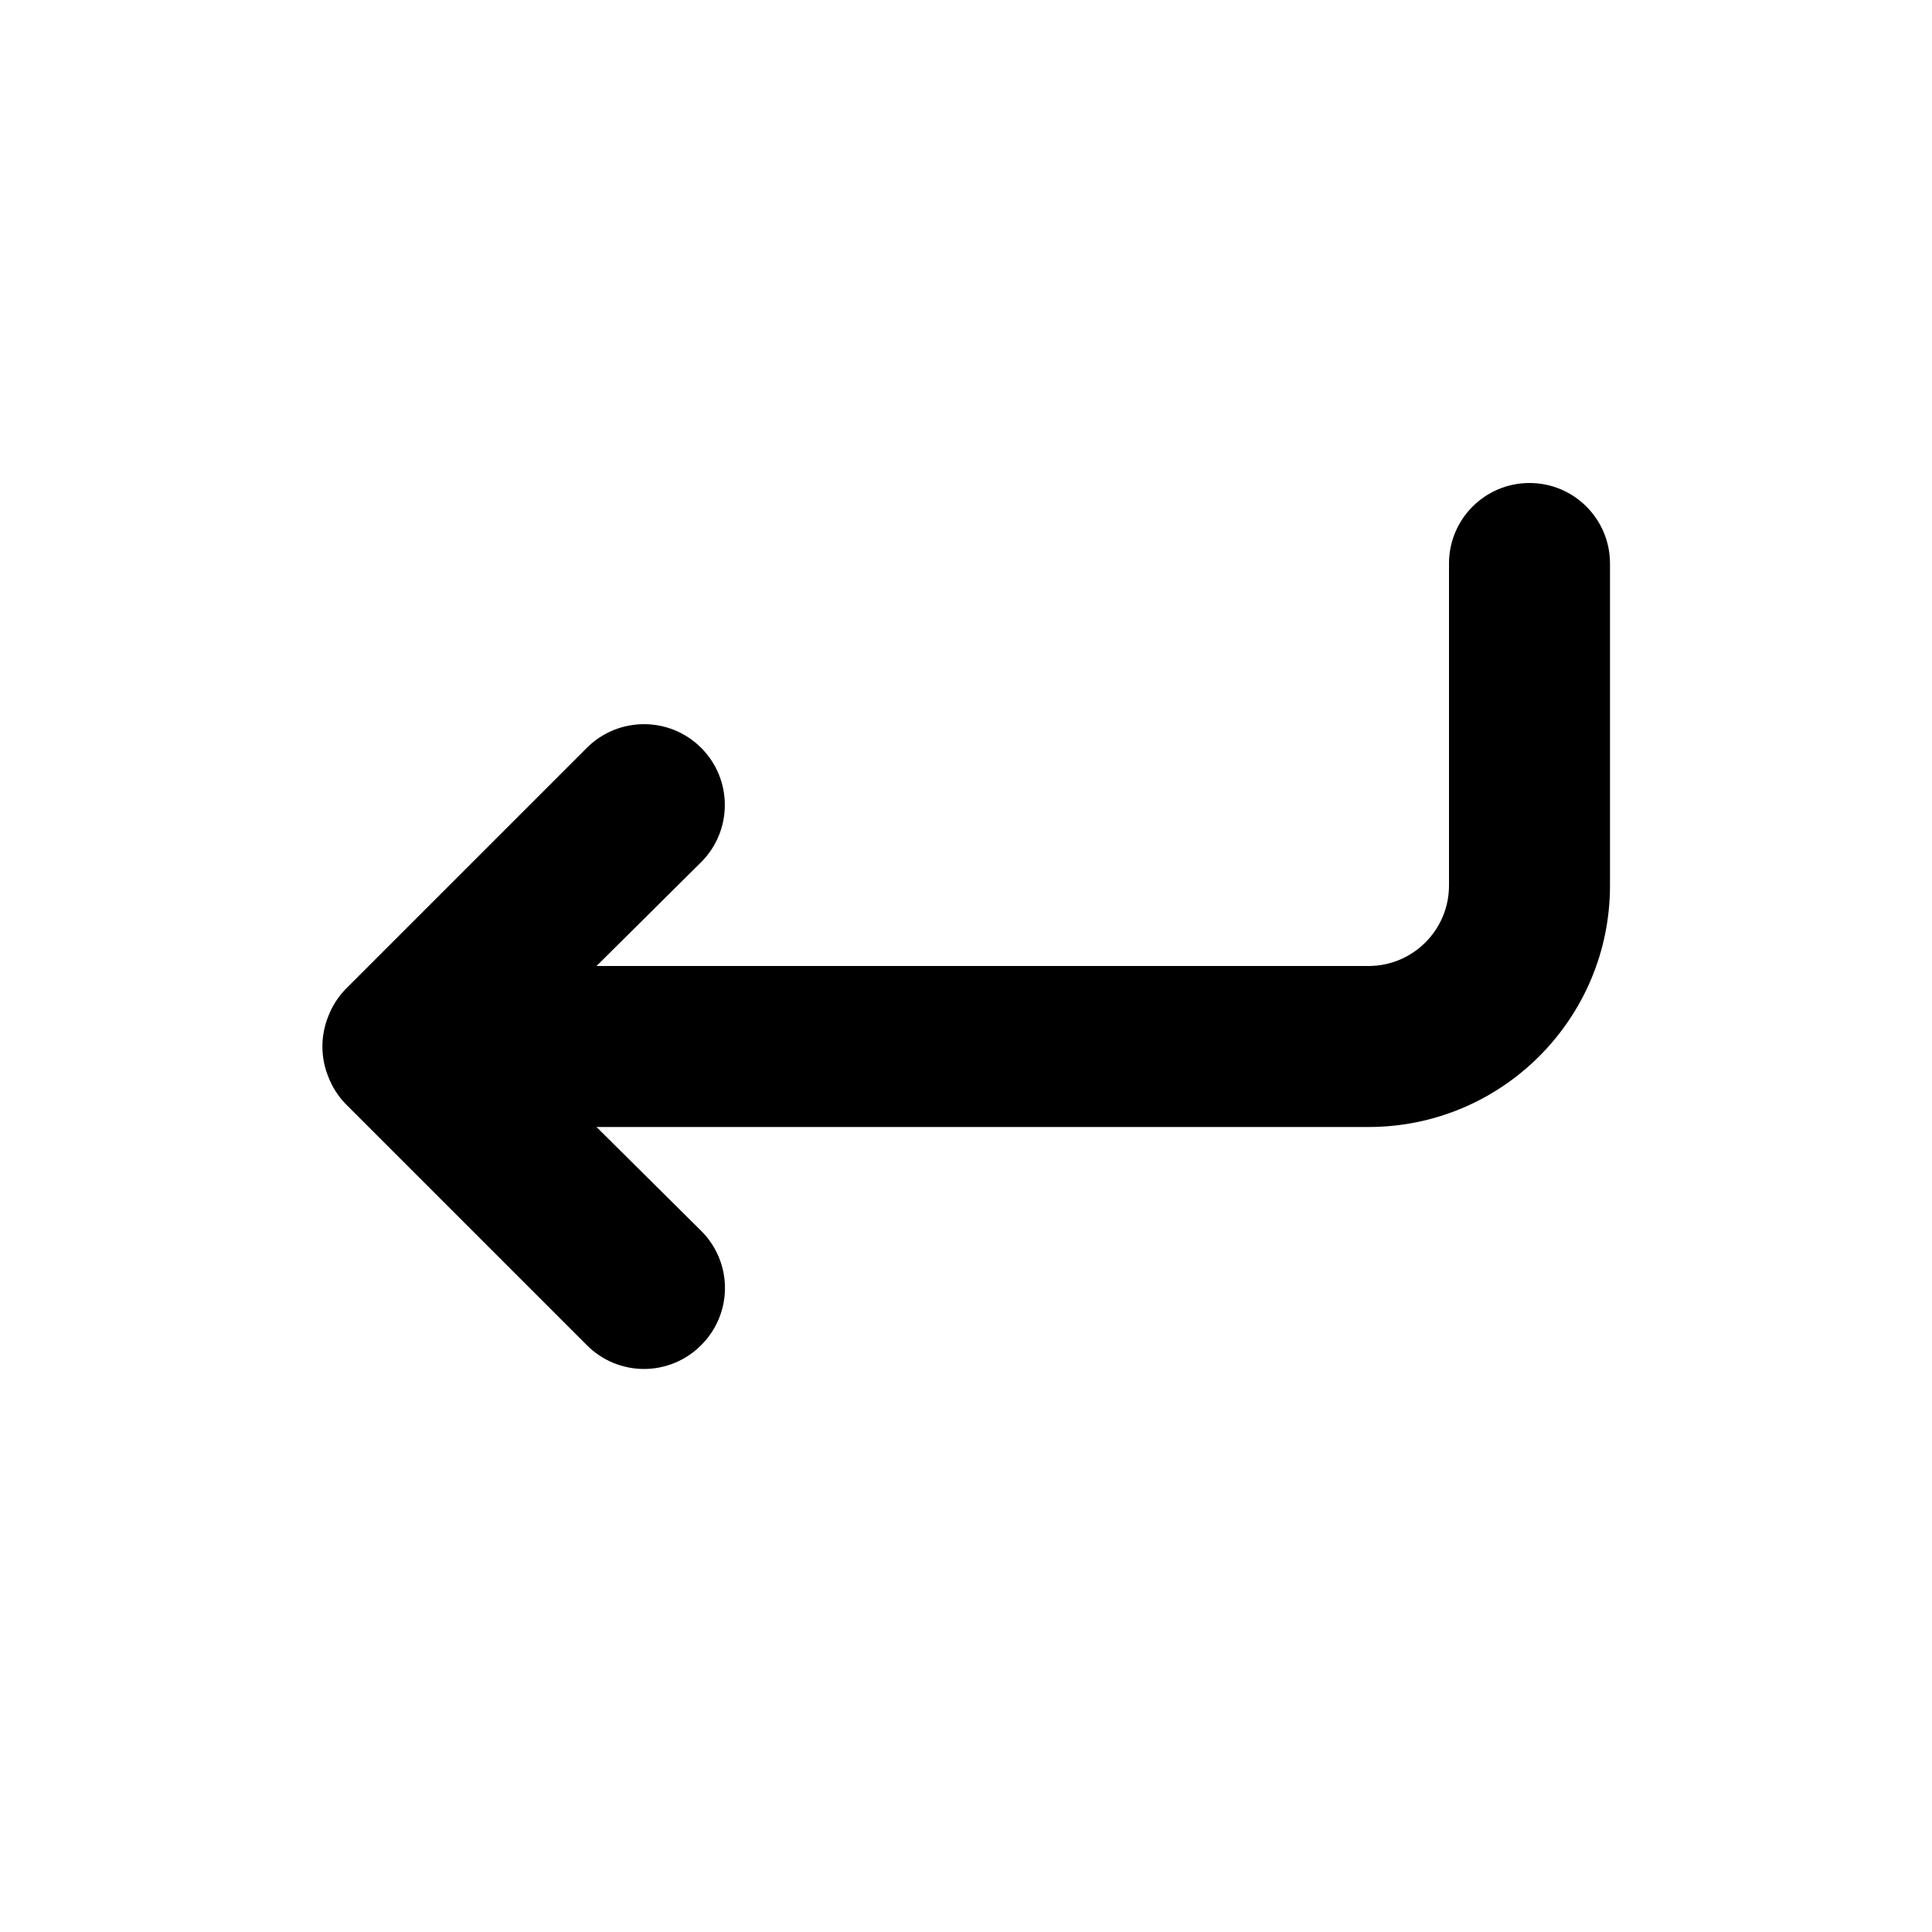
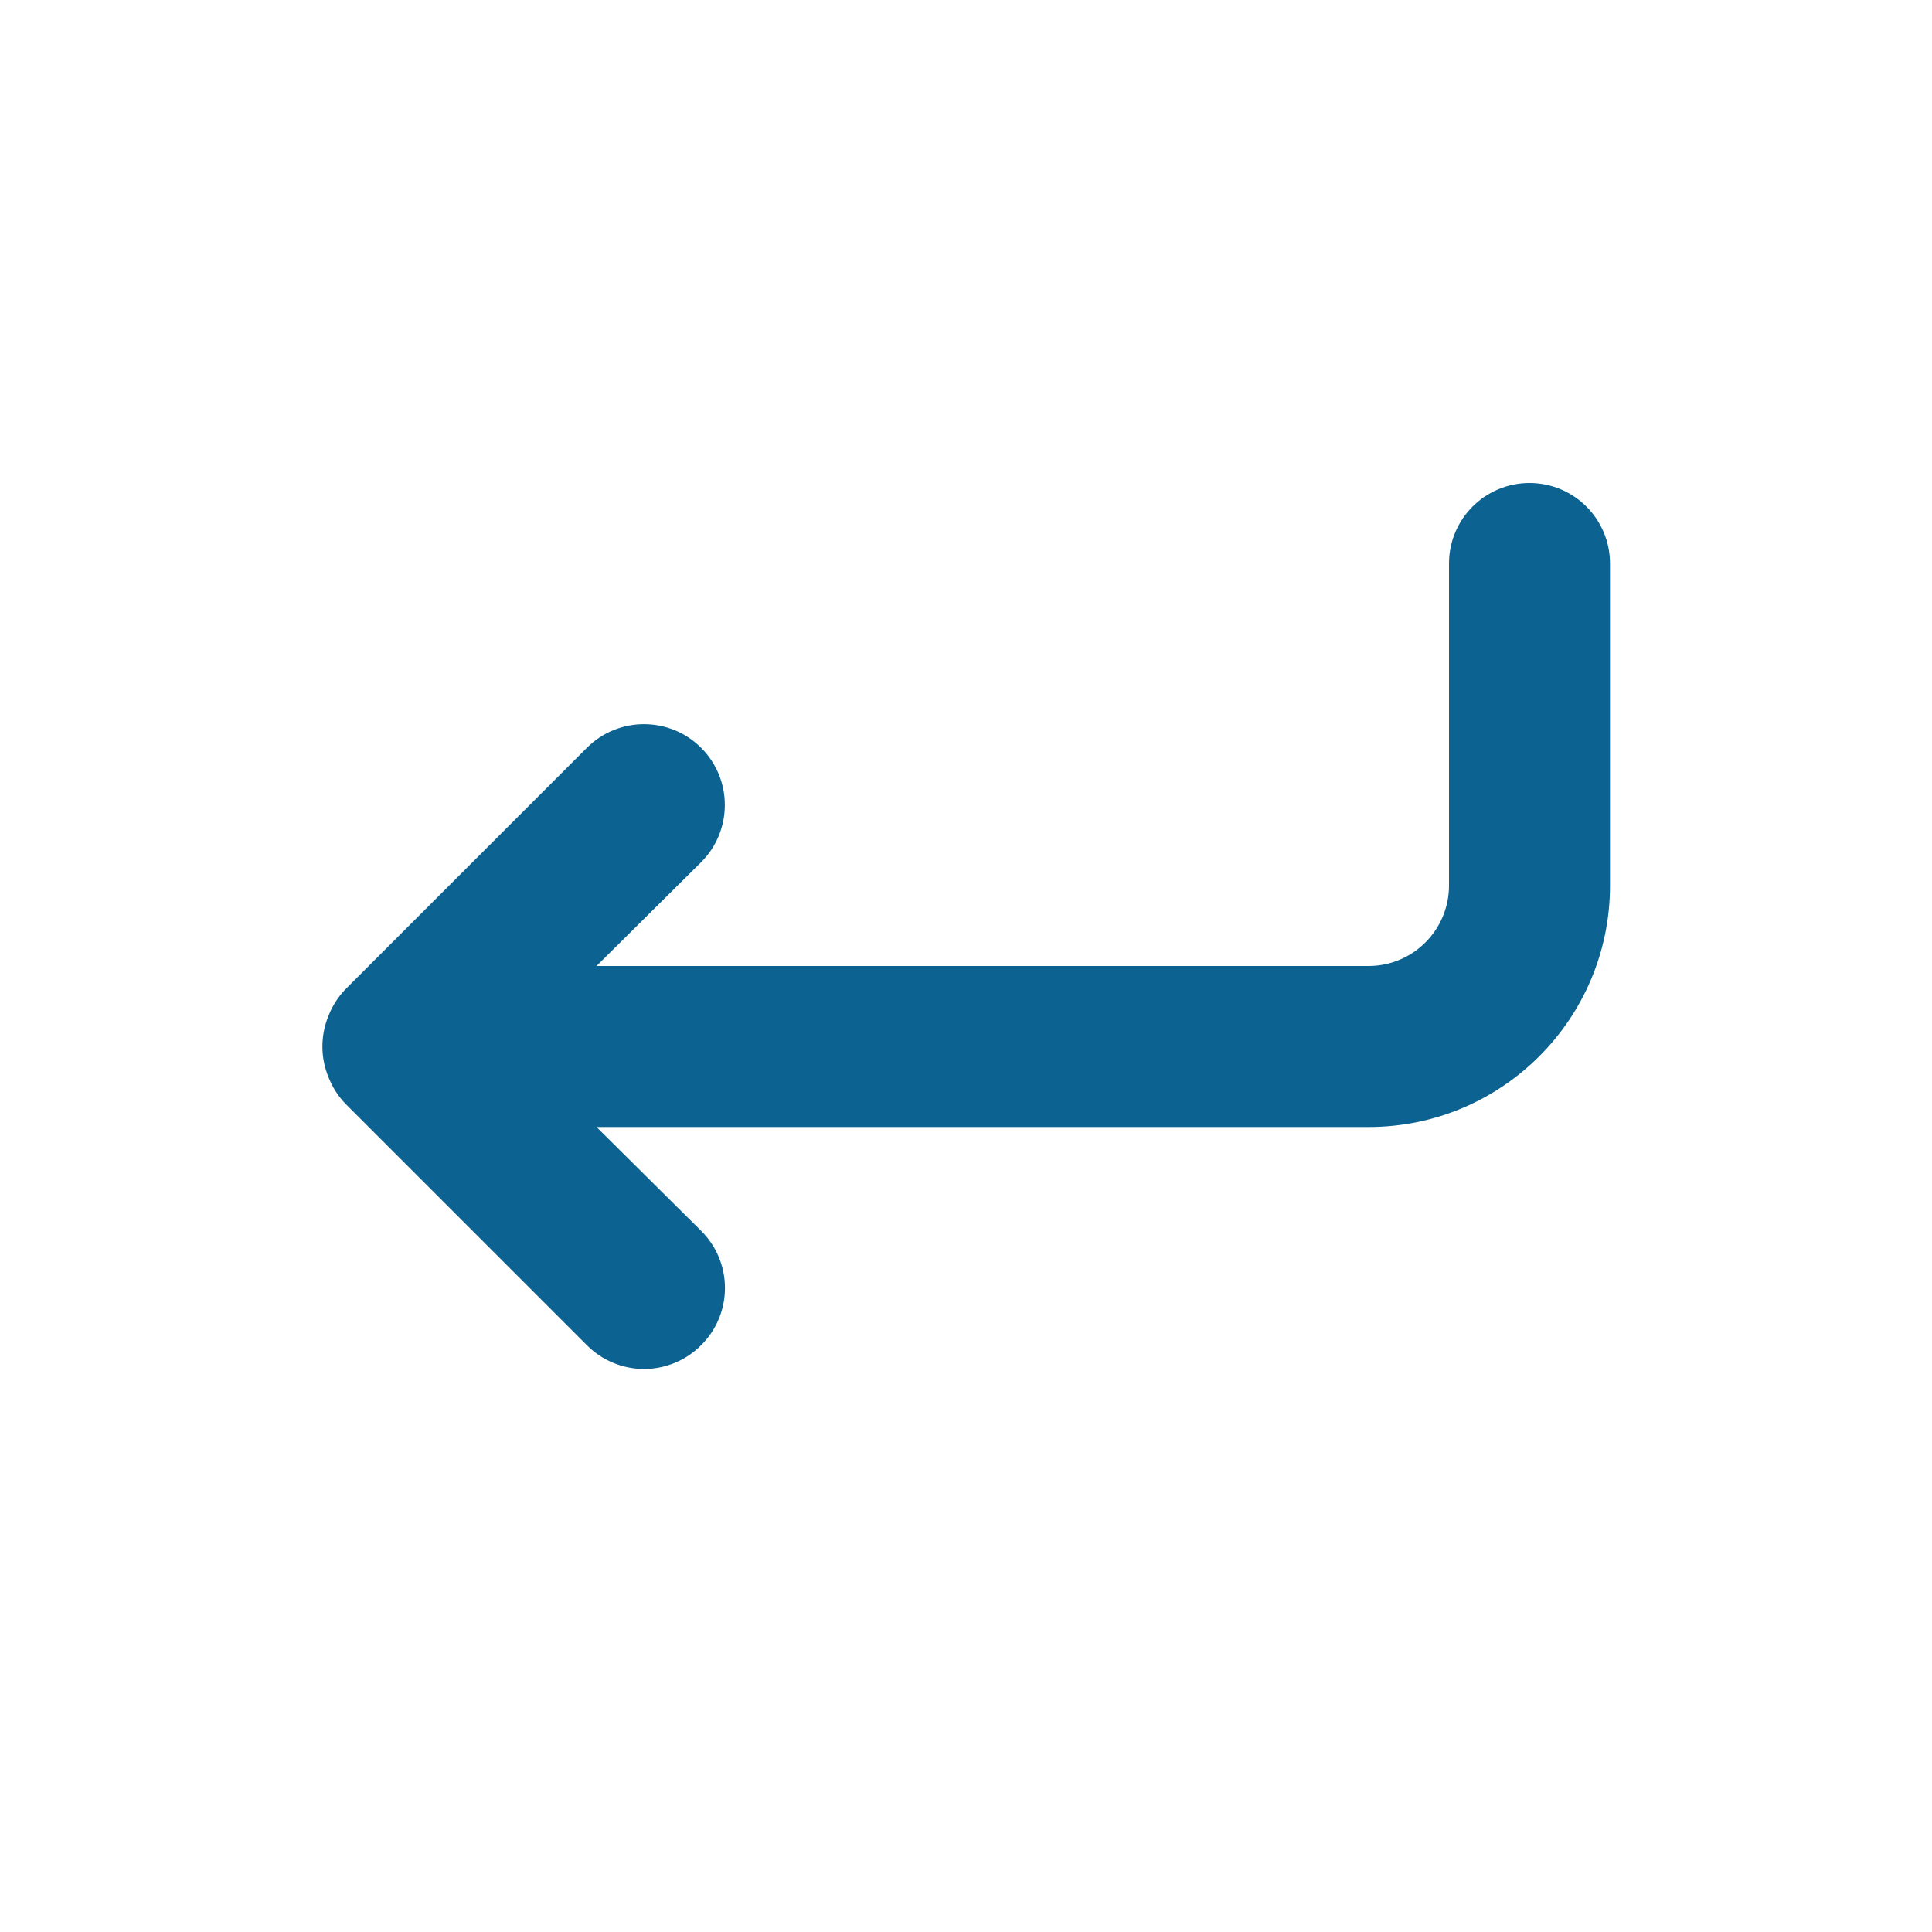
- <svg xmlns="http://www.w3.org/2000/svg" className="swap-on fill-current" width="20px" height="20px" viewBox="0 0 24 24" id="enter">
+ <svg xmlns="http://www.w3.org/2000/svg" className="swap-on fill-curent" fill="#0C6291" width="20px" height="20px" viewBox="0 0 24 24" id="enter">
  <path d="M19,6a1,1,0,0,0-1,1v4a1,1,0,0,1-1,1H7.41l1.3-1.29A1,1,0,0,0,7.29,9.29l-3,3a1,1,0,0,0-.21.33,1,1,0,0,0,0,.76,1,1,0,0,0,.21.33l3,3a1,1,0,0,0,1.42,0,1,1,0,0,0,0-1.42L7.41,14H17a3,3,0,0,0,3-3V7A1,1,0,0,0,19,6Z" />
</svg>
